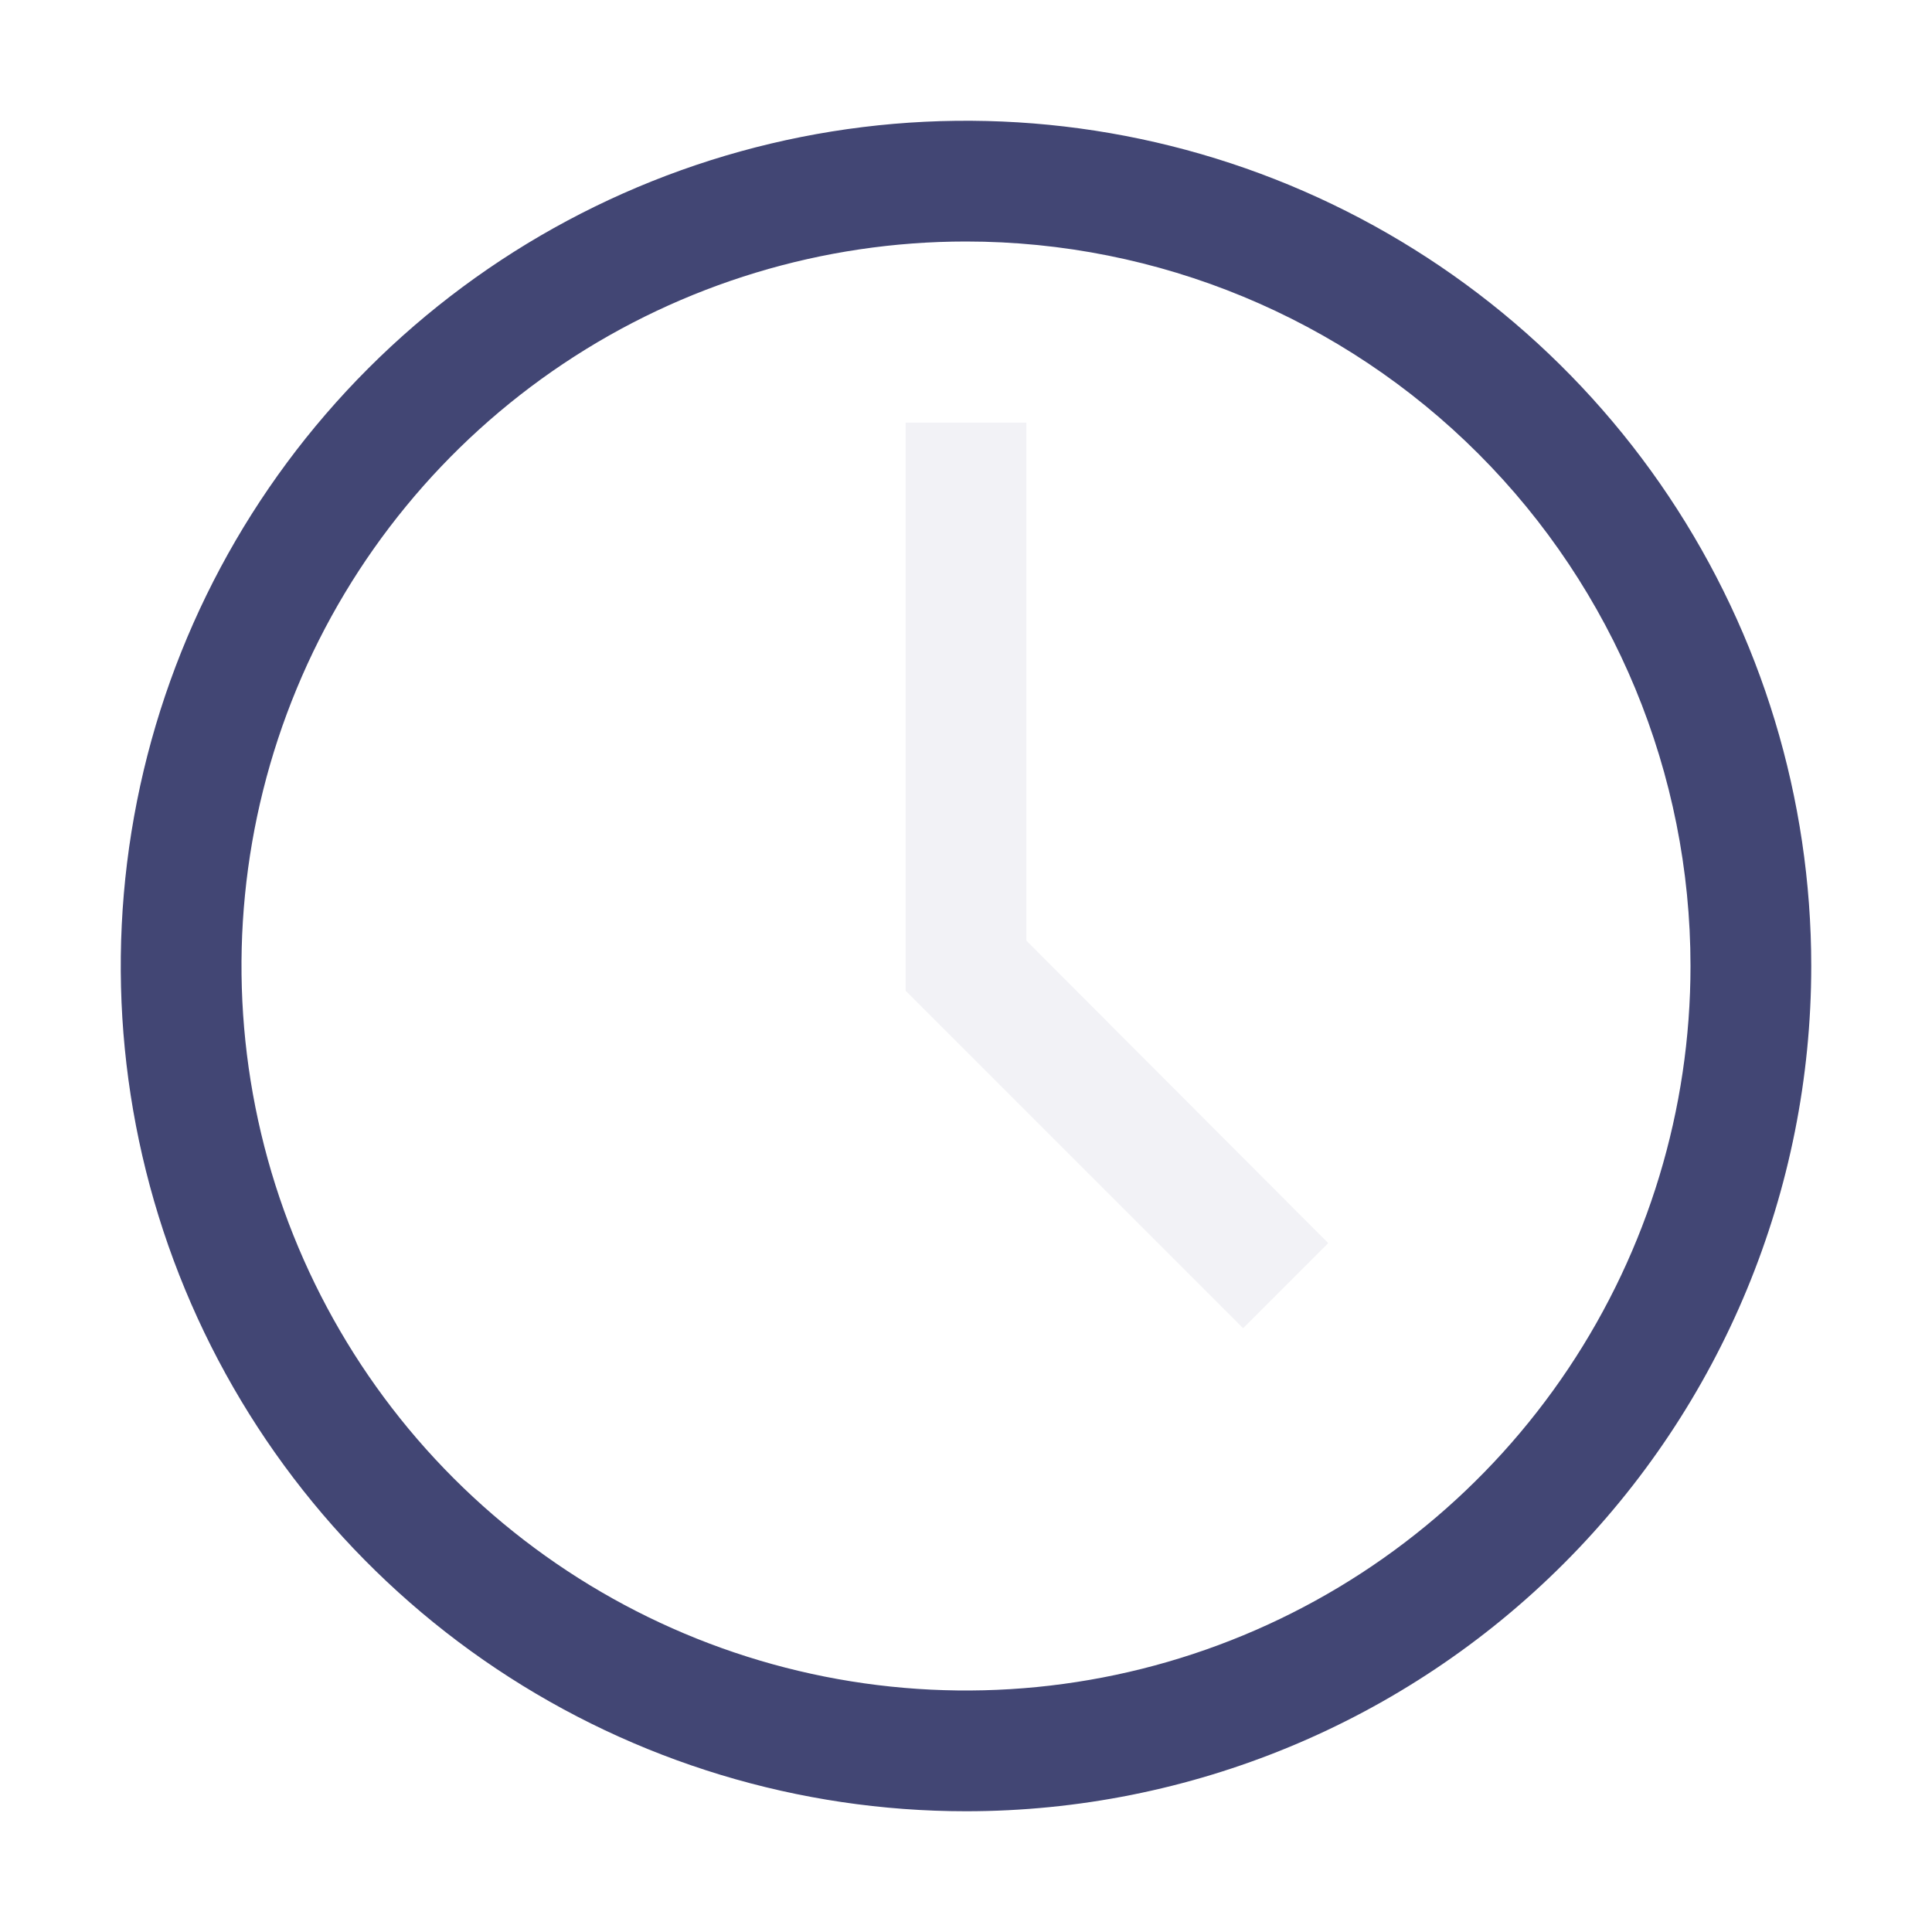
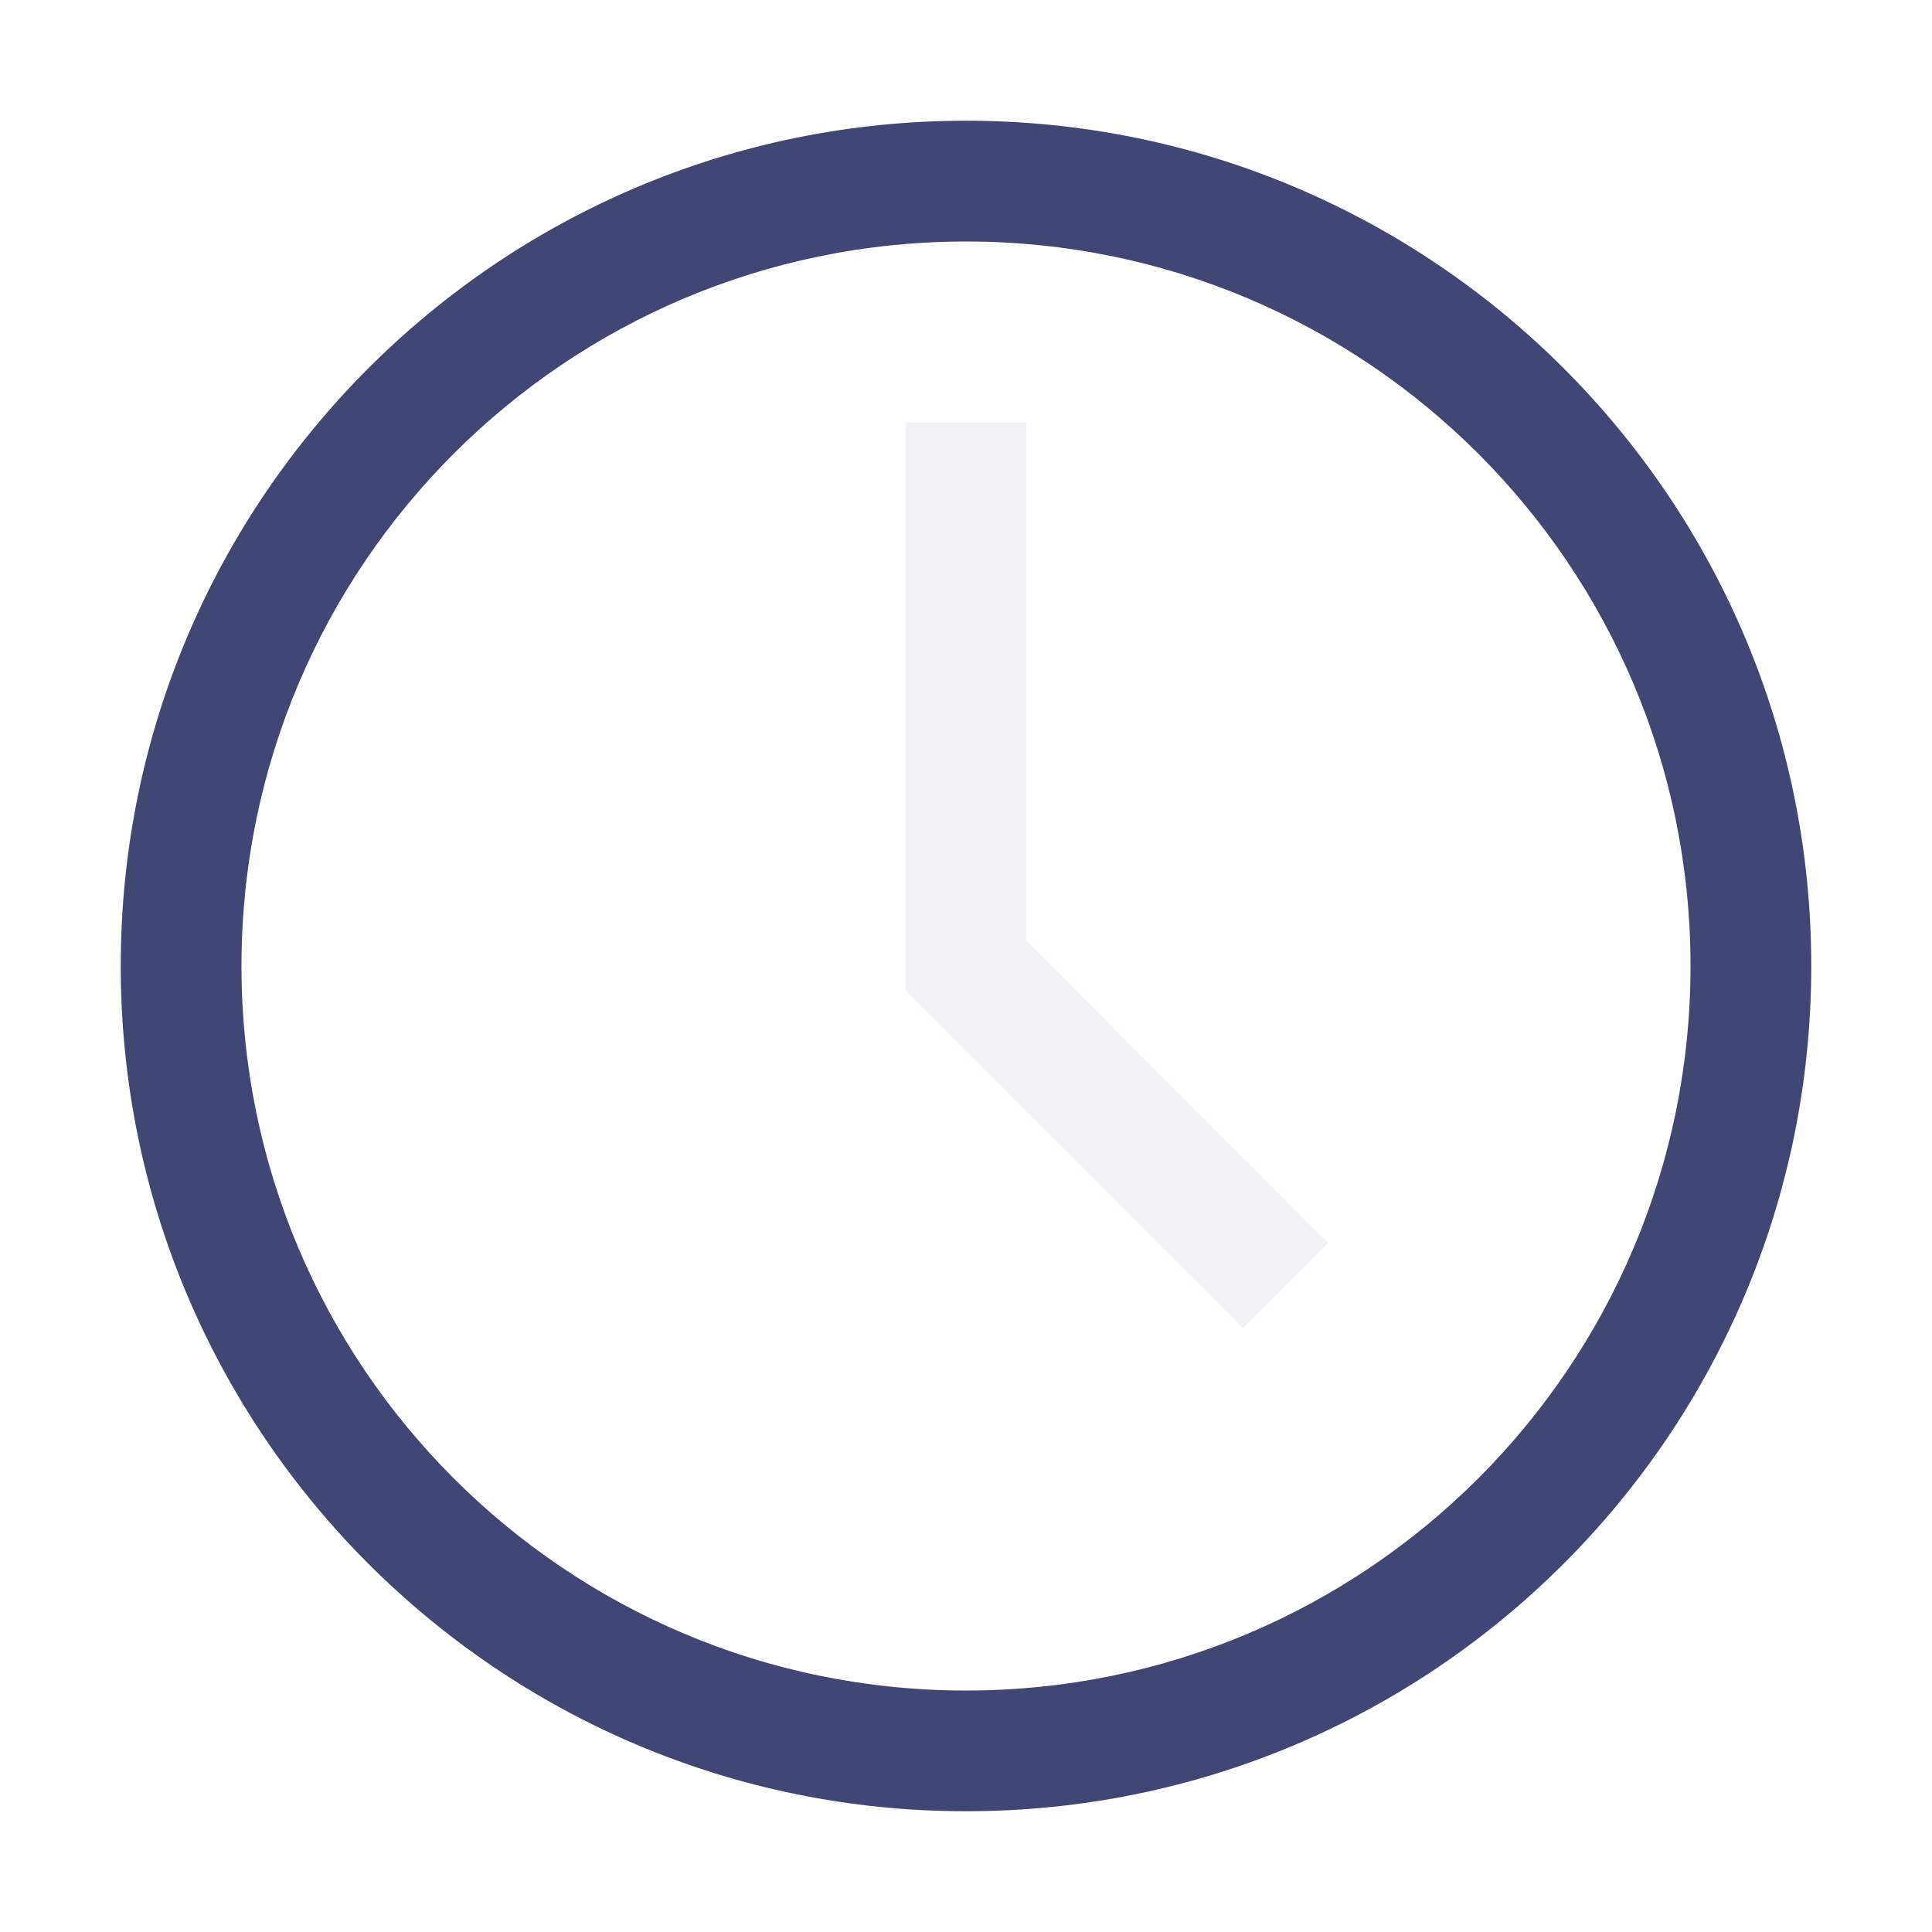
- <svg xmlns="http://www.w3.org/2000/svg" width="64" height="64" viewBox="0 0 64 64" fill="none">
-   <path d="M32 60C26.462 60 21.049 58.358 16.444 55.281C11.839 52.205 8.251 47.831 6.131 42.715C4.012 37.599 3.458 31.969 4.538 26.538C5.618 21.106 8.285 16.117 12.201 12.201C16.117 8.285 21.106 5.618 26.538 4.538C31.969 3.458 37.599 4.012 42.715 6.131C47.831 8.251 52.205 11.839 55.281 16.444C58.358 21.049 60 26.462 60 32C60 39.426 57.05 46.548 51.799 51.799C46.548 57.05 39.426 60 32 60ZM32 8C27.253 8 22.613 9.408 18.666 12.045C14.72 14.682 11.643 18.43 9.827 22.816C8.01 27.201 7.535 32.027 8.461 36.682C9.387 41.338 11.673 45.614 15.029 48.971C18.386 52.327 22.662 54.613 27.318 55.539C31.973 56.465 36.799 55.99 41.184 54.173C45.57 52.357 49.318 49.281 51.955 45.334C54.592 41.387 56 36.747 56 32C56 25.635 53.471 19.53 48.971 15.029C44.47 10.529 38.365 8 32 8Z" fill="#424674" />
-   <path d="M41.18 44L30 32.82V14H34V31.16L44 41.18L41.18 44Z" fill="#F2F2F6" />
+ <svg xmlns="http://www.w3.org/2000/svg" width="64" height="64" fill="none">
+   <path fill="#424674" d="M32 60a28 28 0 1 1 0-56.001A28 28 0 0 1 32 60m0-52a24 24 0 1 0 0 48.001A24 24 0 0 0 32 8" />
+   <path fill="#F2F2F6" d="M41.18 44 30 32.82V14h4v17.16l10 10.02z" />
</svg>
